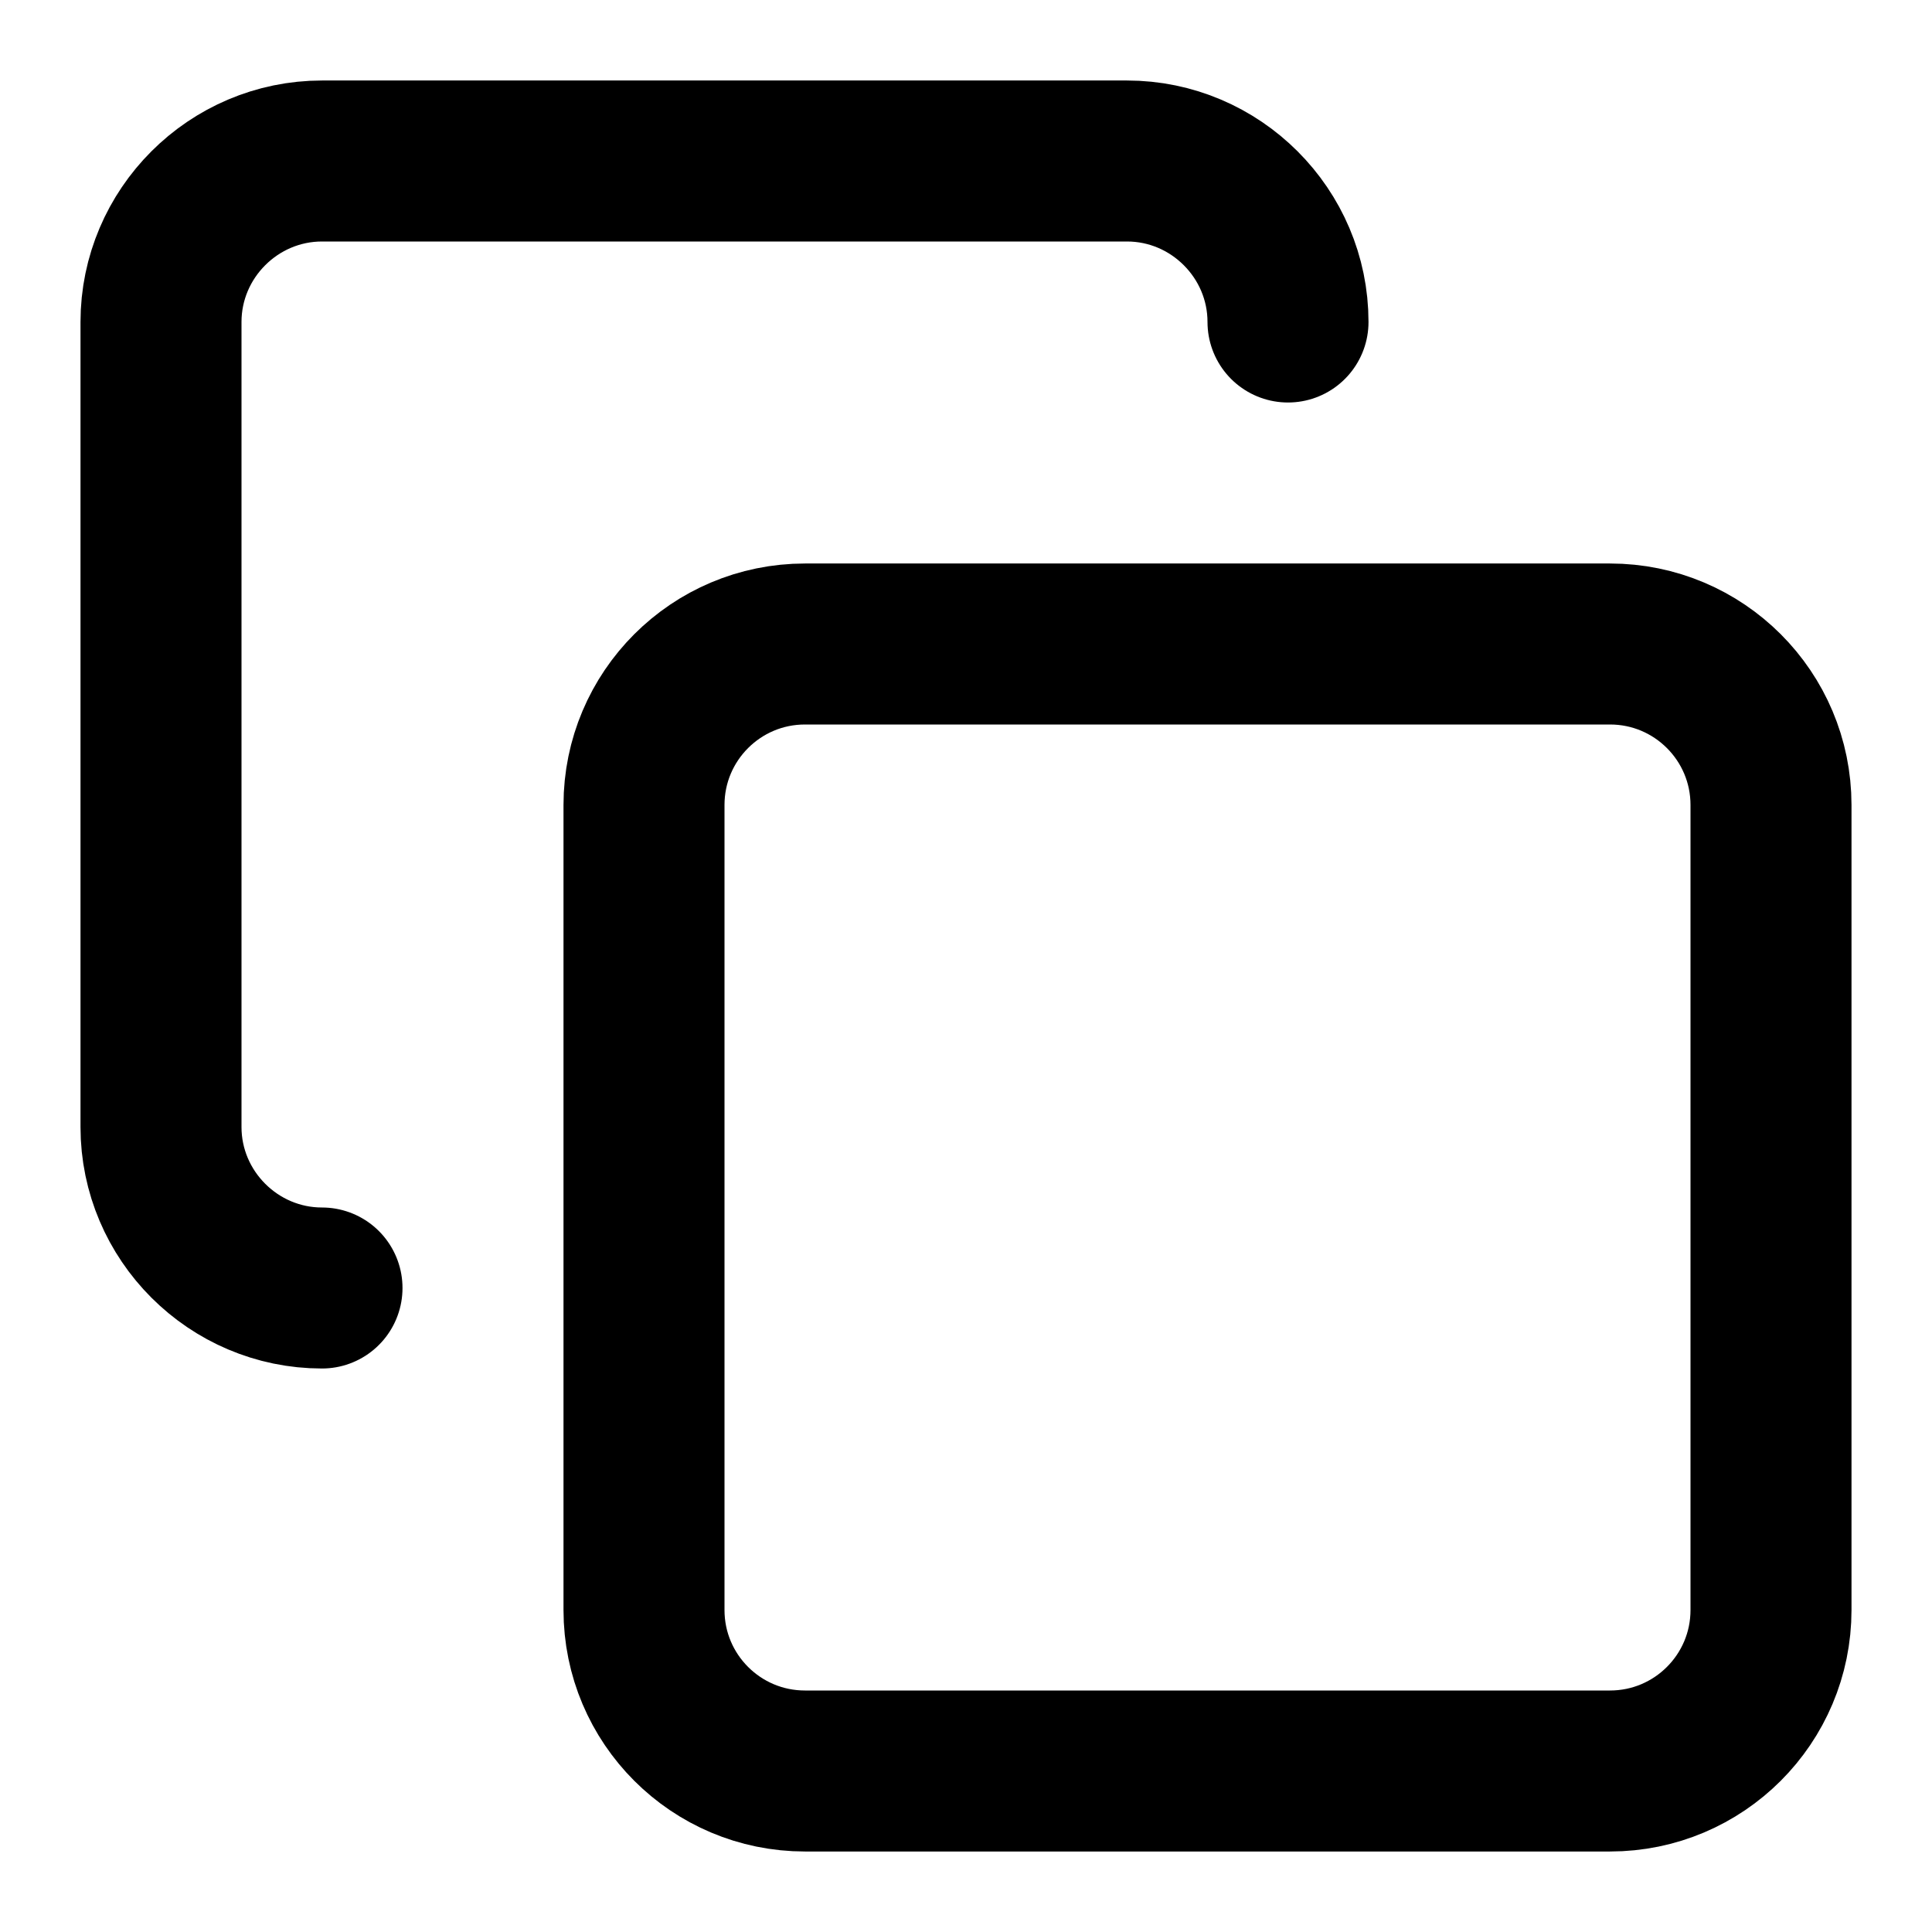
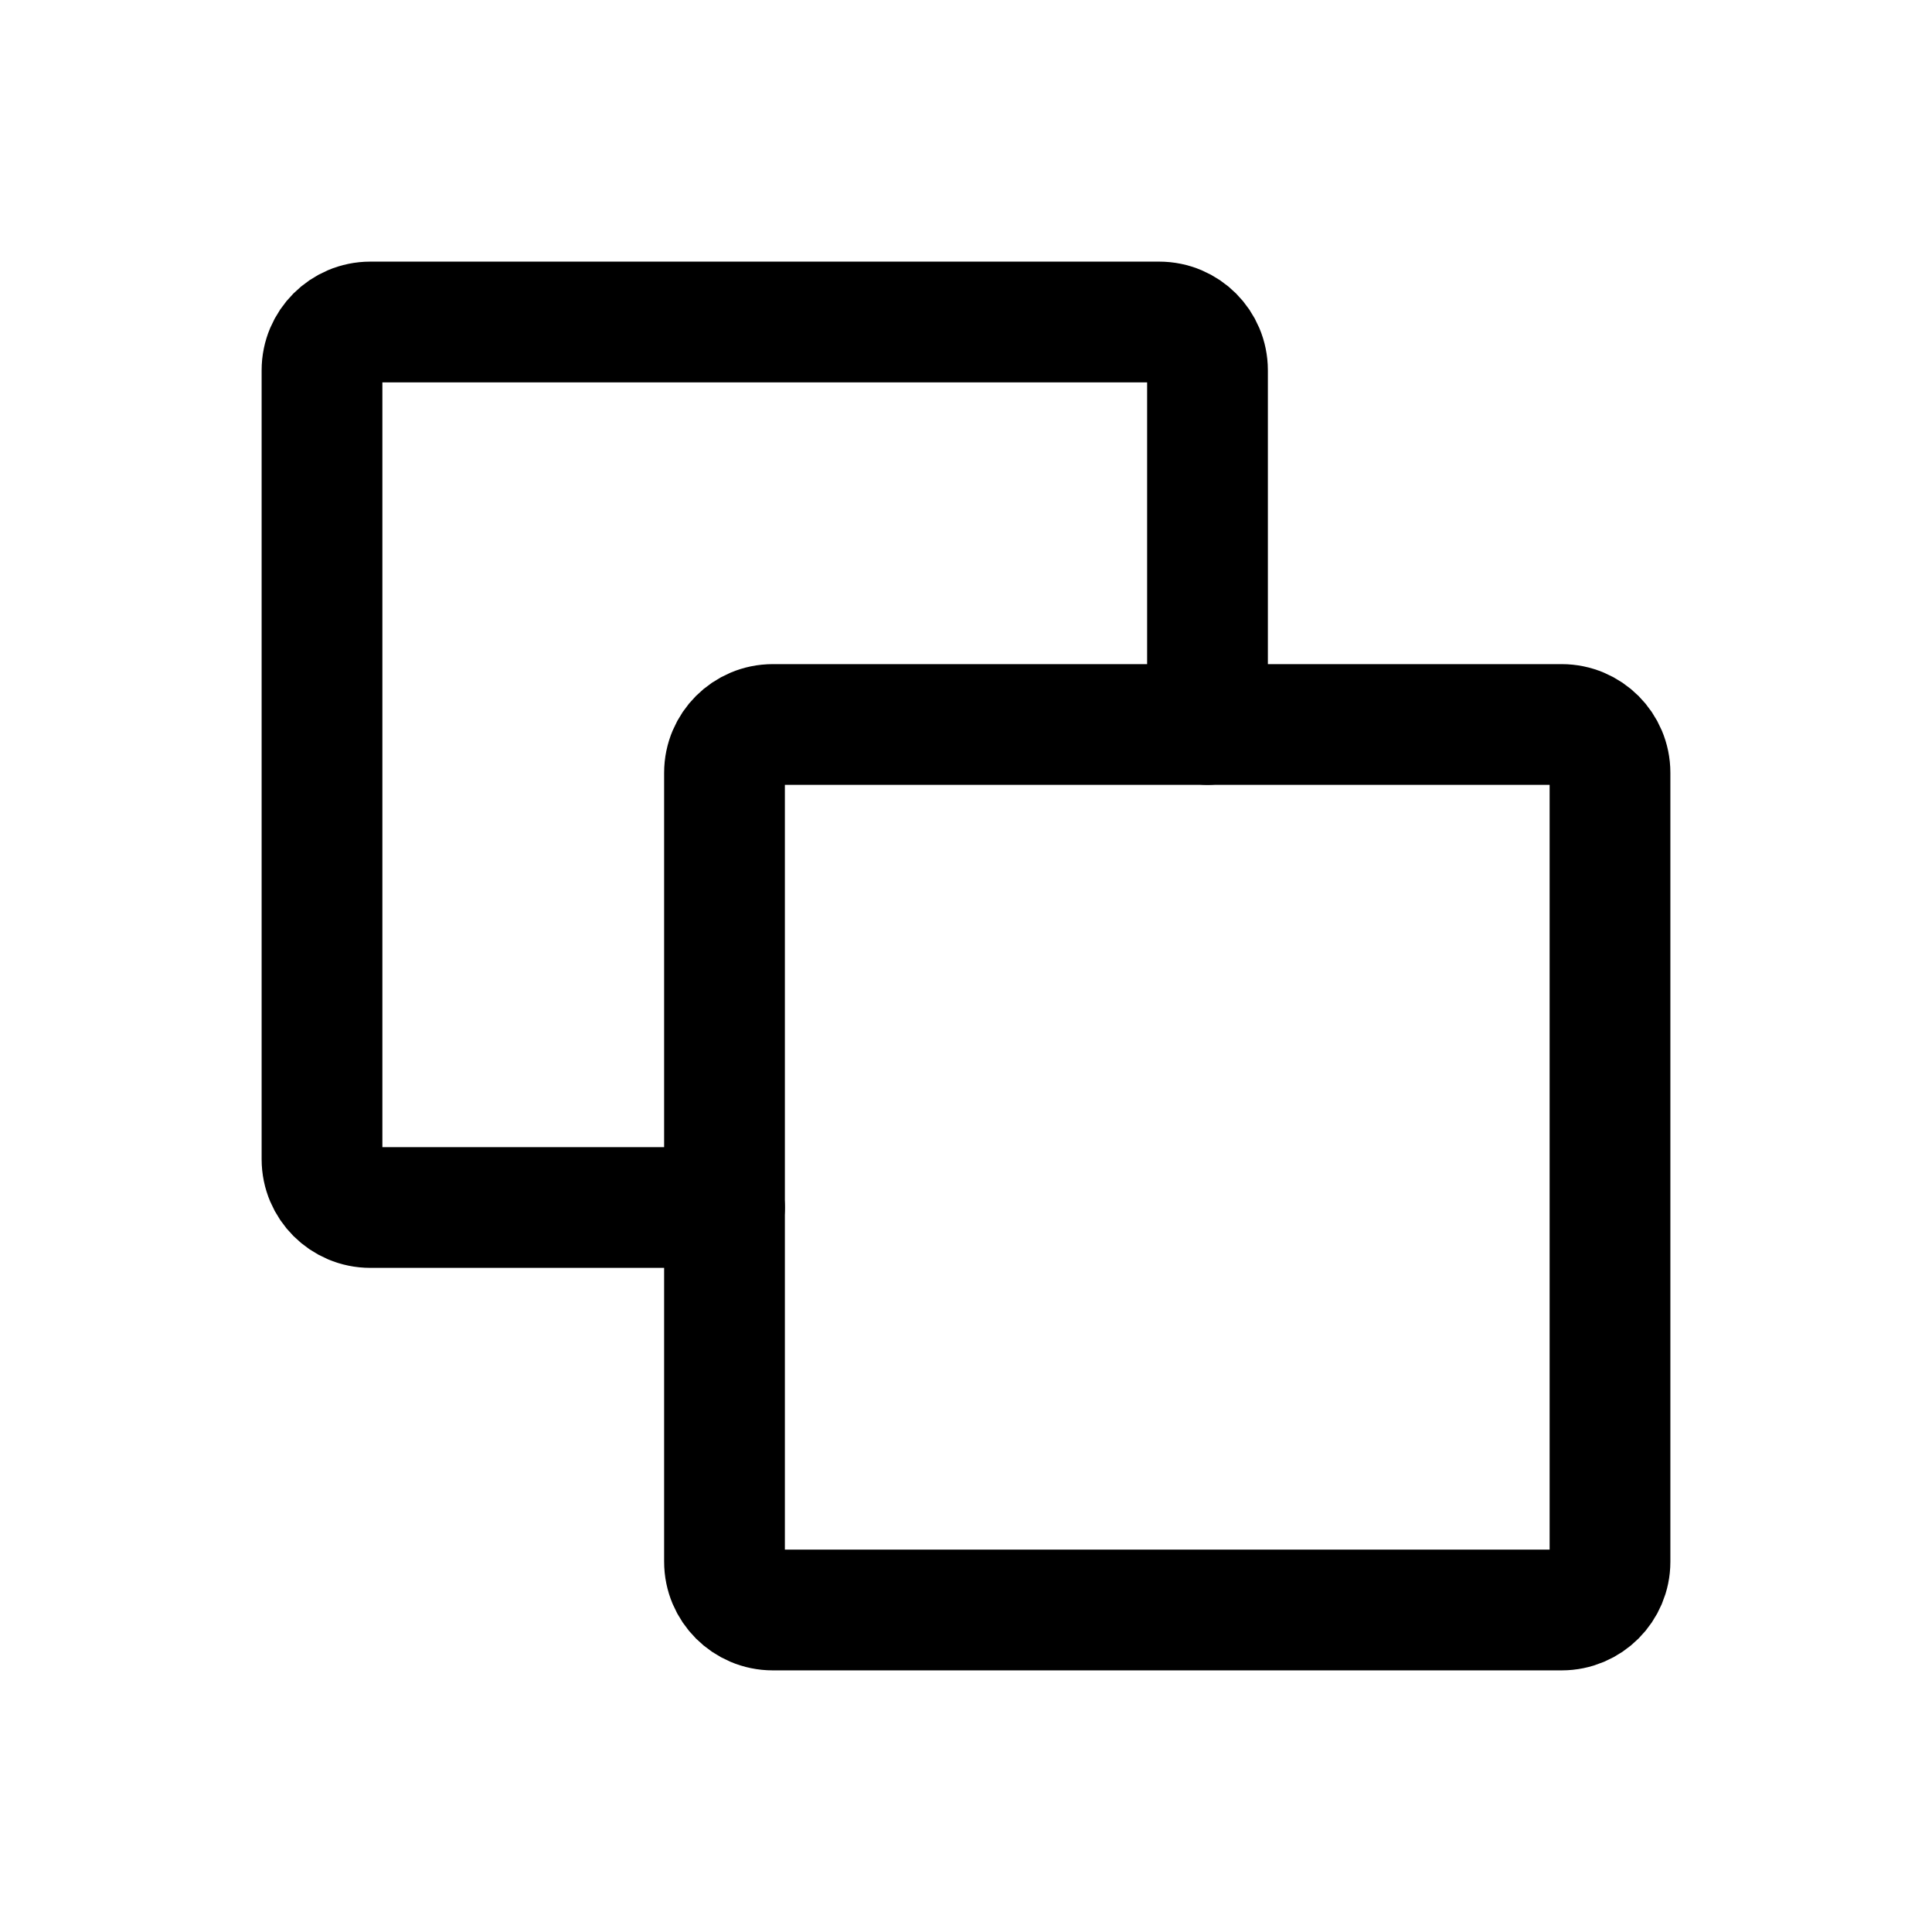
- <svg xmlns="http://www.w3.org/2000/svg" width="24" height="24" viewBox="0 0 24 24" fill="none" stroke="currentColor" stroke-width="2" stroke-linecap="round" stroke-linejoin="round" class="lucide lucide-copy">
-   <rect width="14" height="14" x="8" y="8" rx="2" ry="2" />
-   <path d="M4 16c-1.1 0-2-.9-2-2V4c0-1.1.9-2 2-2h10c1.1 0 2 .9 2 2" />
+ <svg xmlns="http://www.w3.org/2000/svg" width="24" height="24" stroke-width="1.5" viewBox="0 0 24 24" fill="none">
+   <path d="M19.4 20H9.6C9.269 20 9 19.731 9 19.4V9.6C9 9.269 9.269 9 9.6 9H19.4C19.731 9 20 9.269 20 9.6V19.4C20 19.731 19.731 20 19.4 20Z" stroke="currentColor" stroke-linecap="round" stroke-linejoin="round" />
+   <path d="M15 9V4.6C15 4.269 14.731 4 14.4 4H4.6C4.269 4 4 4.269 4 4.6V14.4C4 14.731 4.269 15 4.6 15H9" stroke="currentColor" stroke-linecap="round" stroke-linejoin="round" />
</svg>
